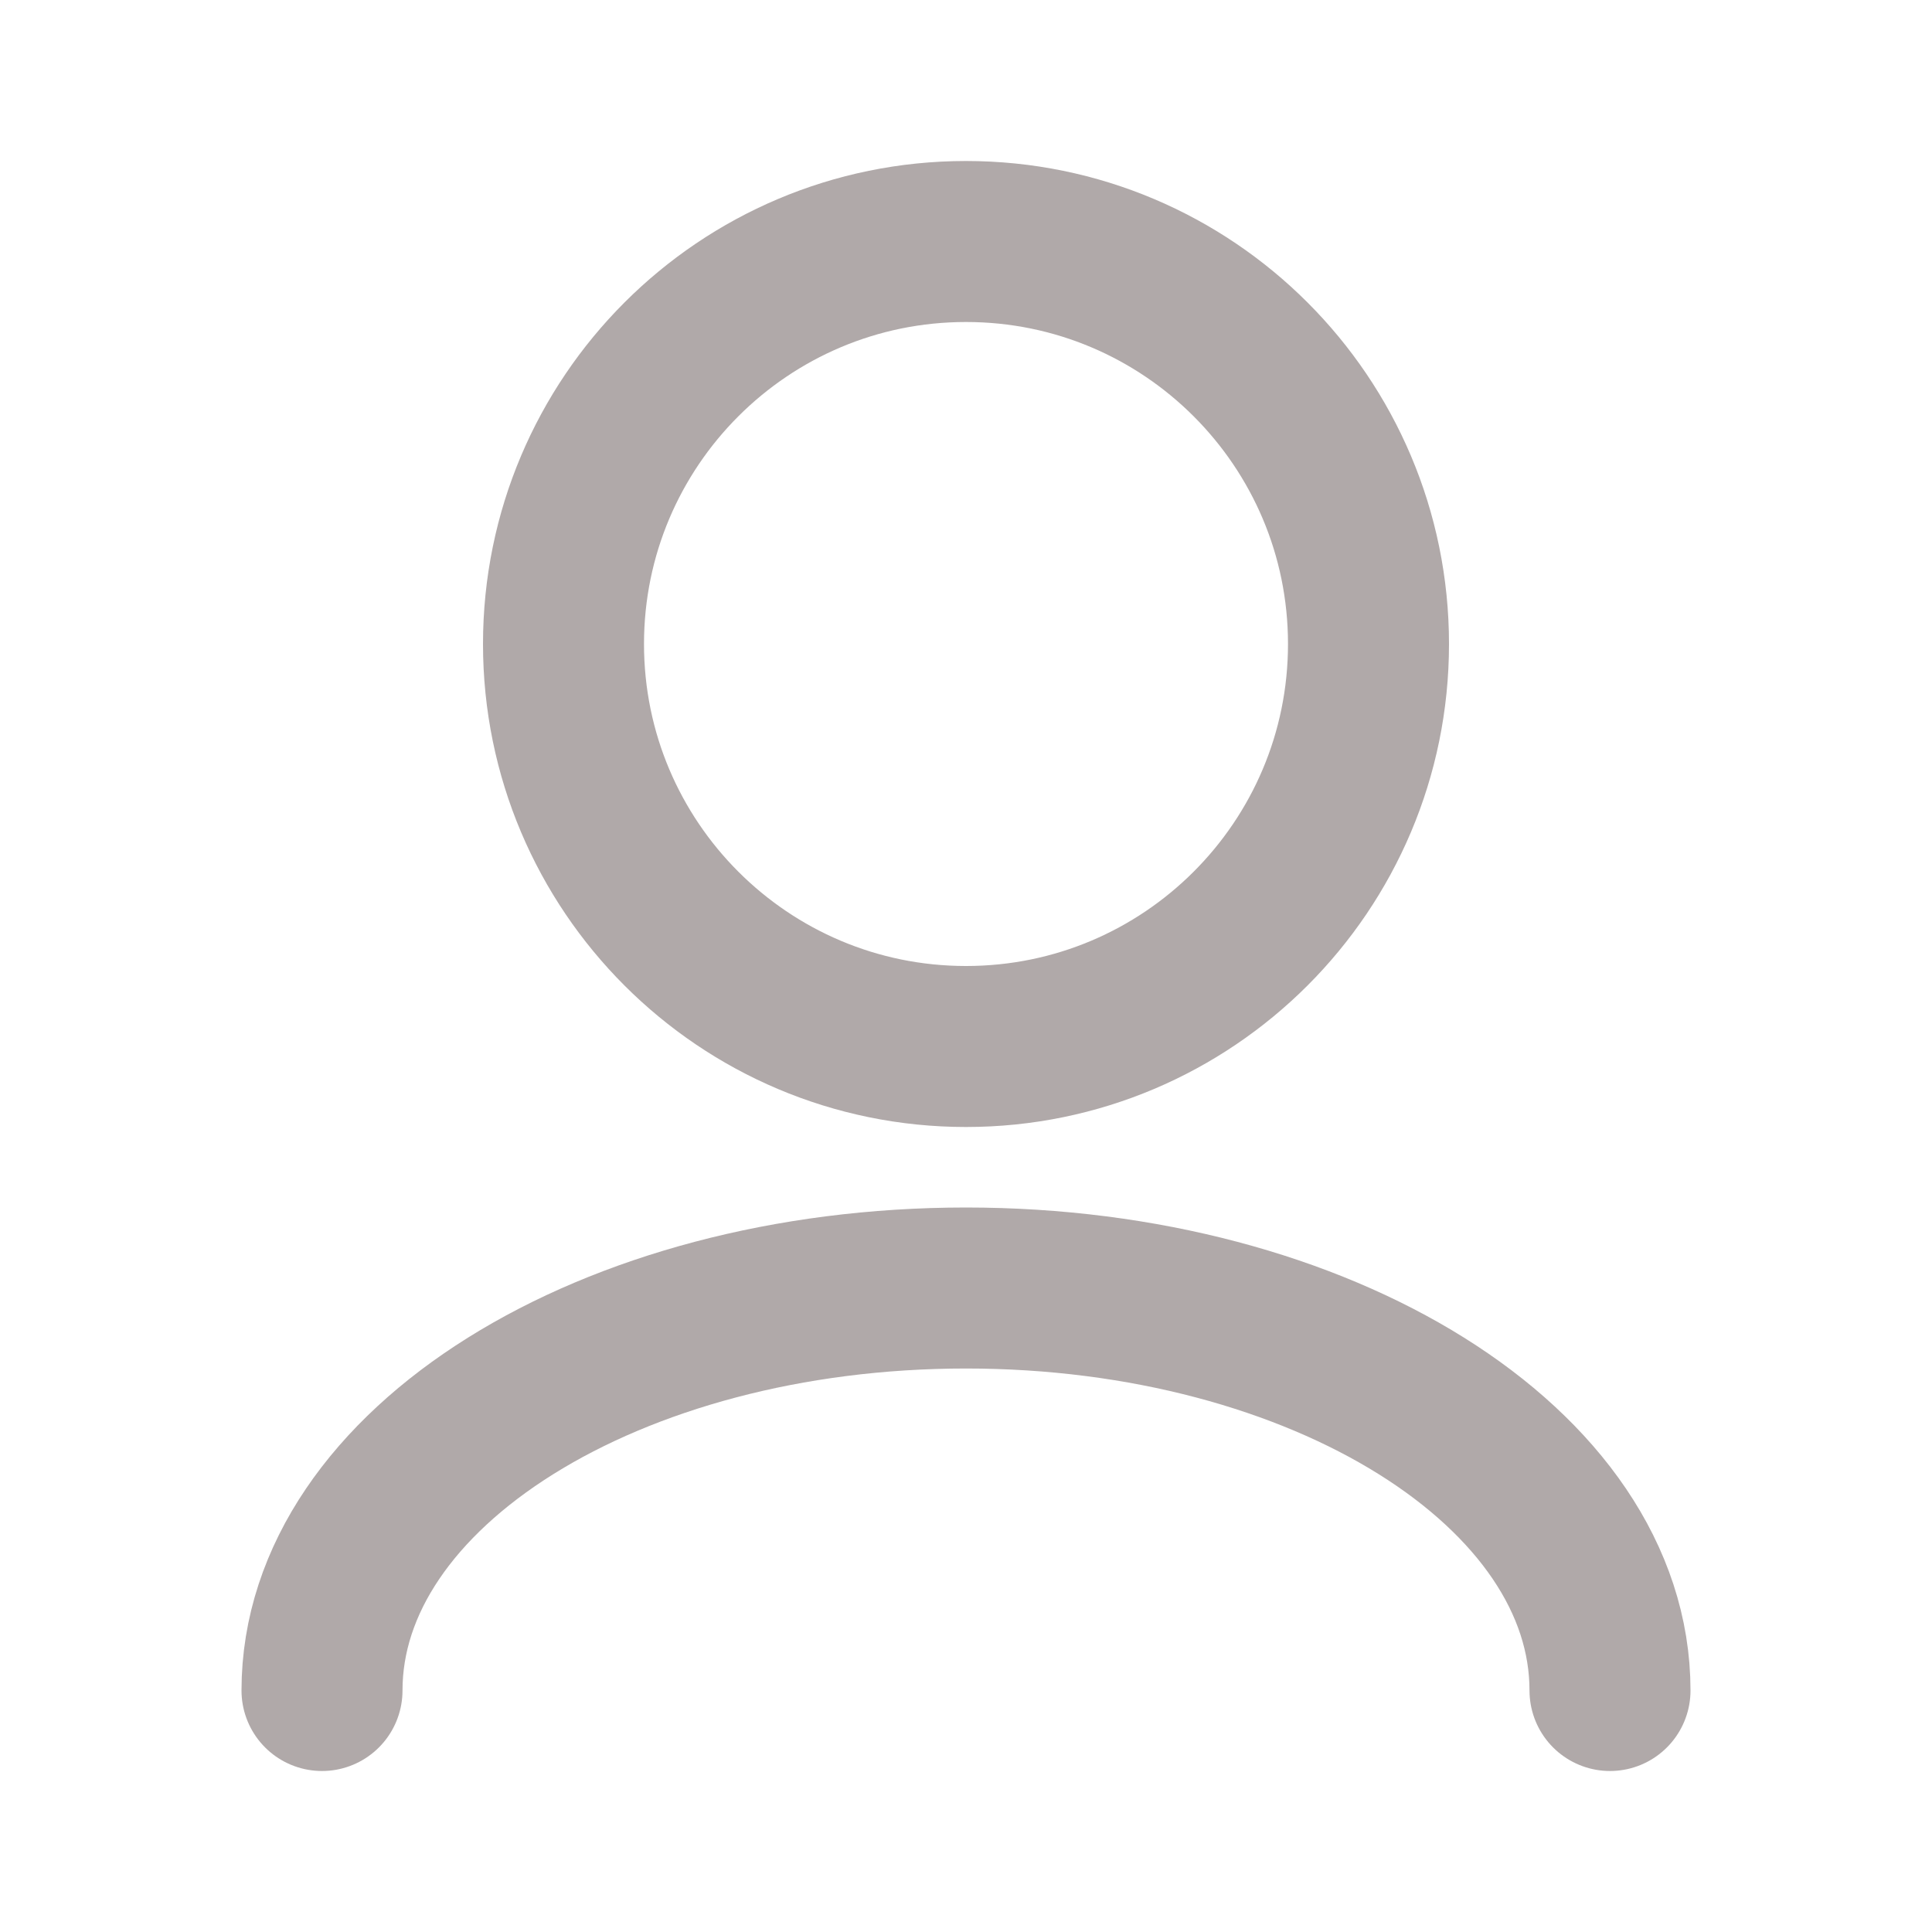
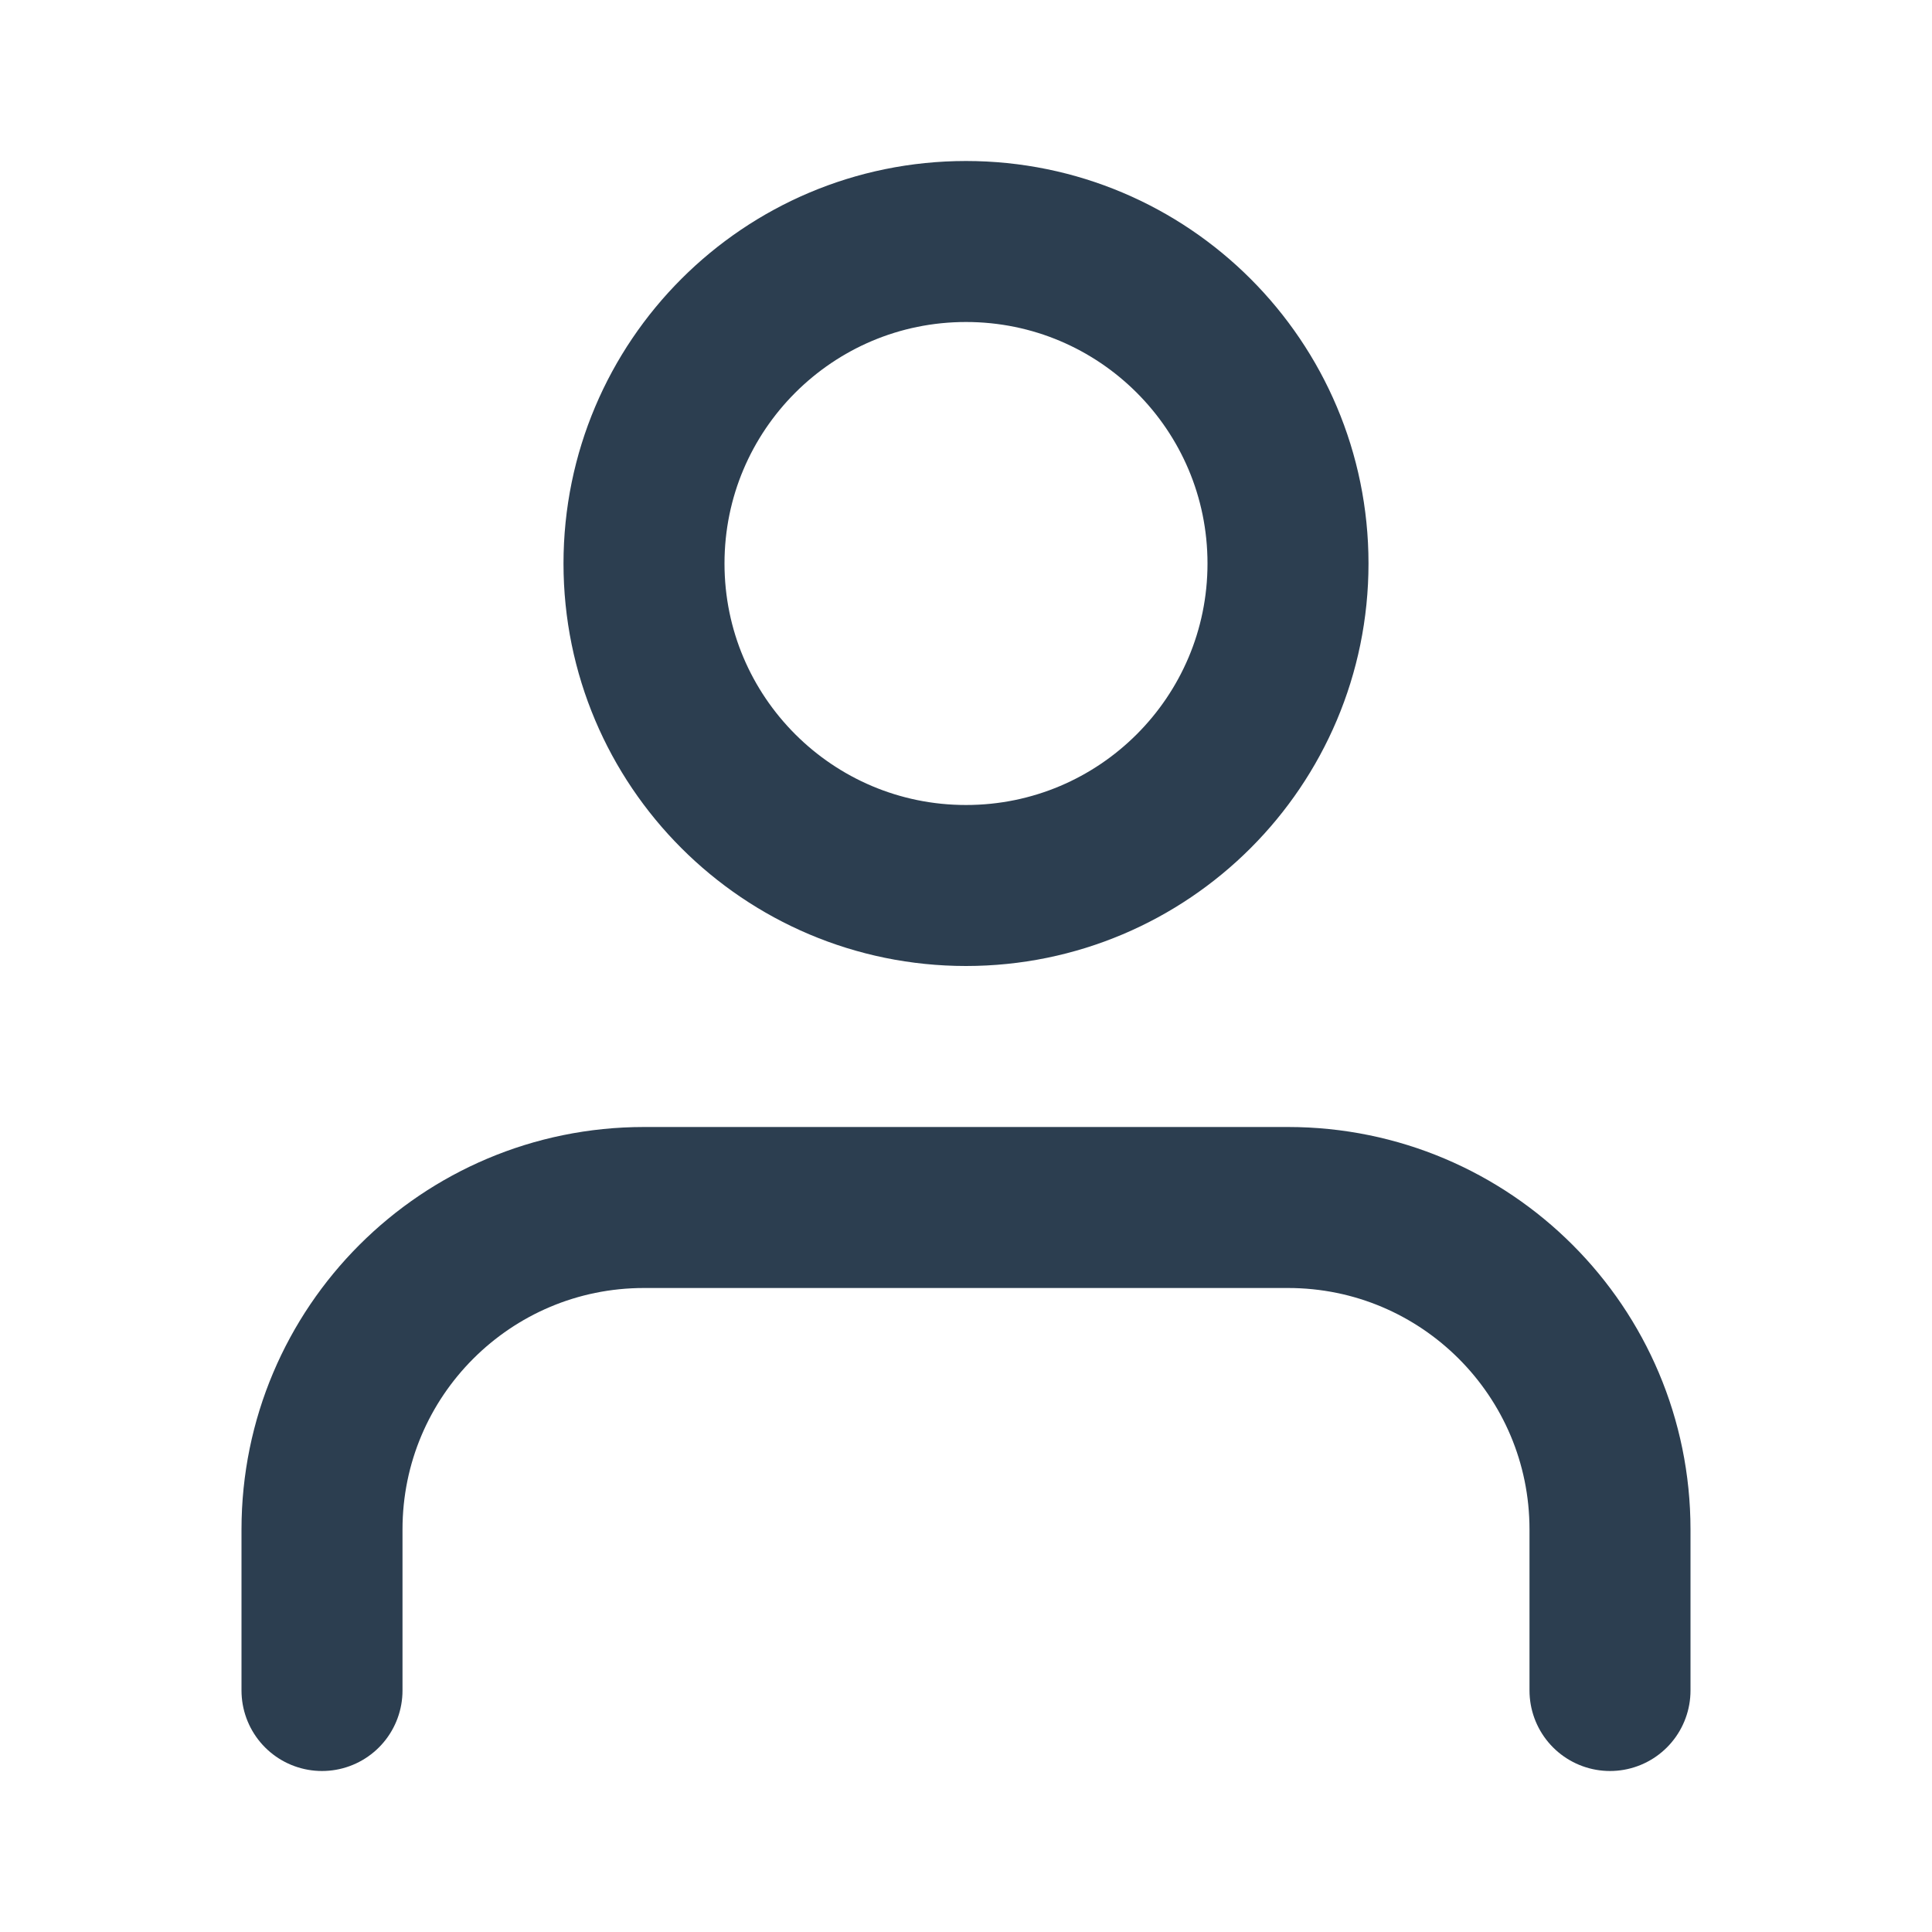
- <svg xmlns="http://www.w3.org/2000/svg" width="24" height="24" viewBox="0 0 24 24" fill="none">
-   <path d="M20 21C20 18.239 16.418 16 12 16C7.582 16 4 18.239 4 21M12 13C9.239 13 7 10.761 7 8C7 5.239 9.239 3 12 3C14.761 3 17 5.239 17 8C17 10.761 14.761 13 12 13Z" stroke="#B0A9A9" stroke-width="2" stroke-linecap="round" stroke-linejoin="round" />
+ <svg xmlns="http://www.w3.org/2000/svg" width="24" height="24" viewBox="0 0 24 24" fill="none" stroke="#2c3e50" stroke-width="2" stroke-linecap="round" stroke-linejoin="round">
+   <path d="M20 21v-2a4 4 0 00-4-4H8a4 4 0 00-4 4v2" />
+   <circle cx="12" cy="7" r="4" />
</svg>
